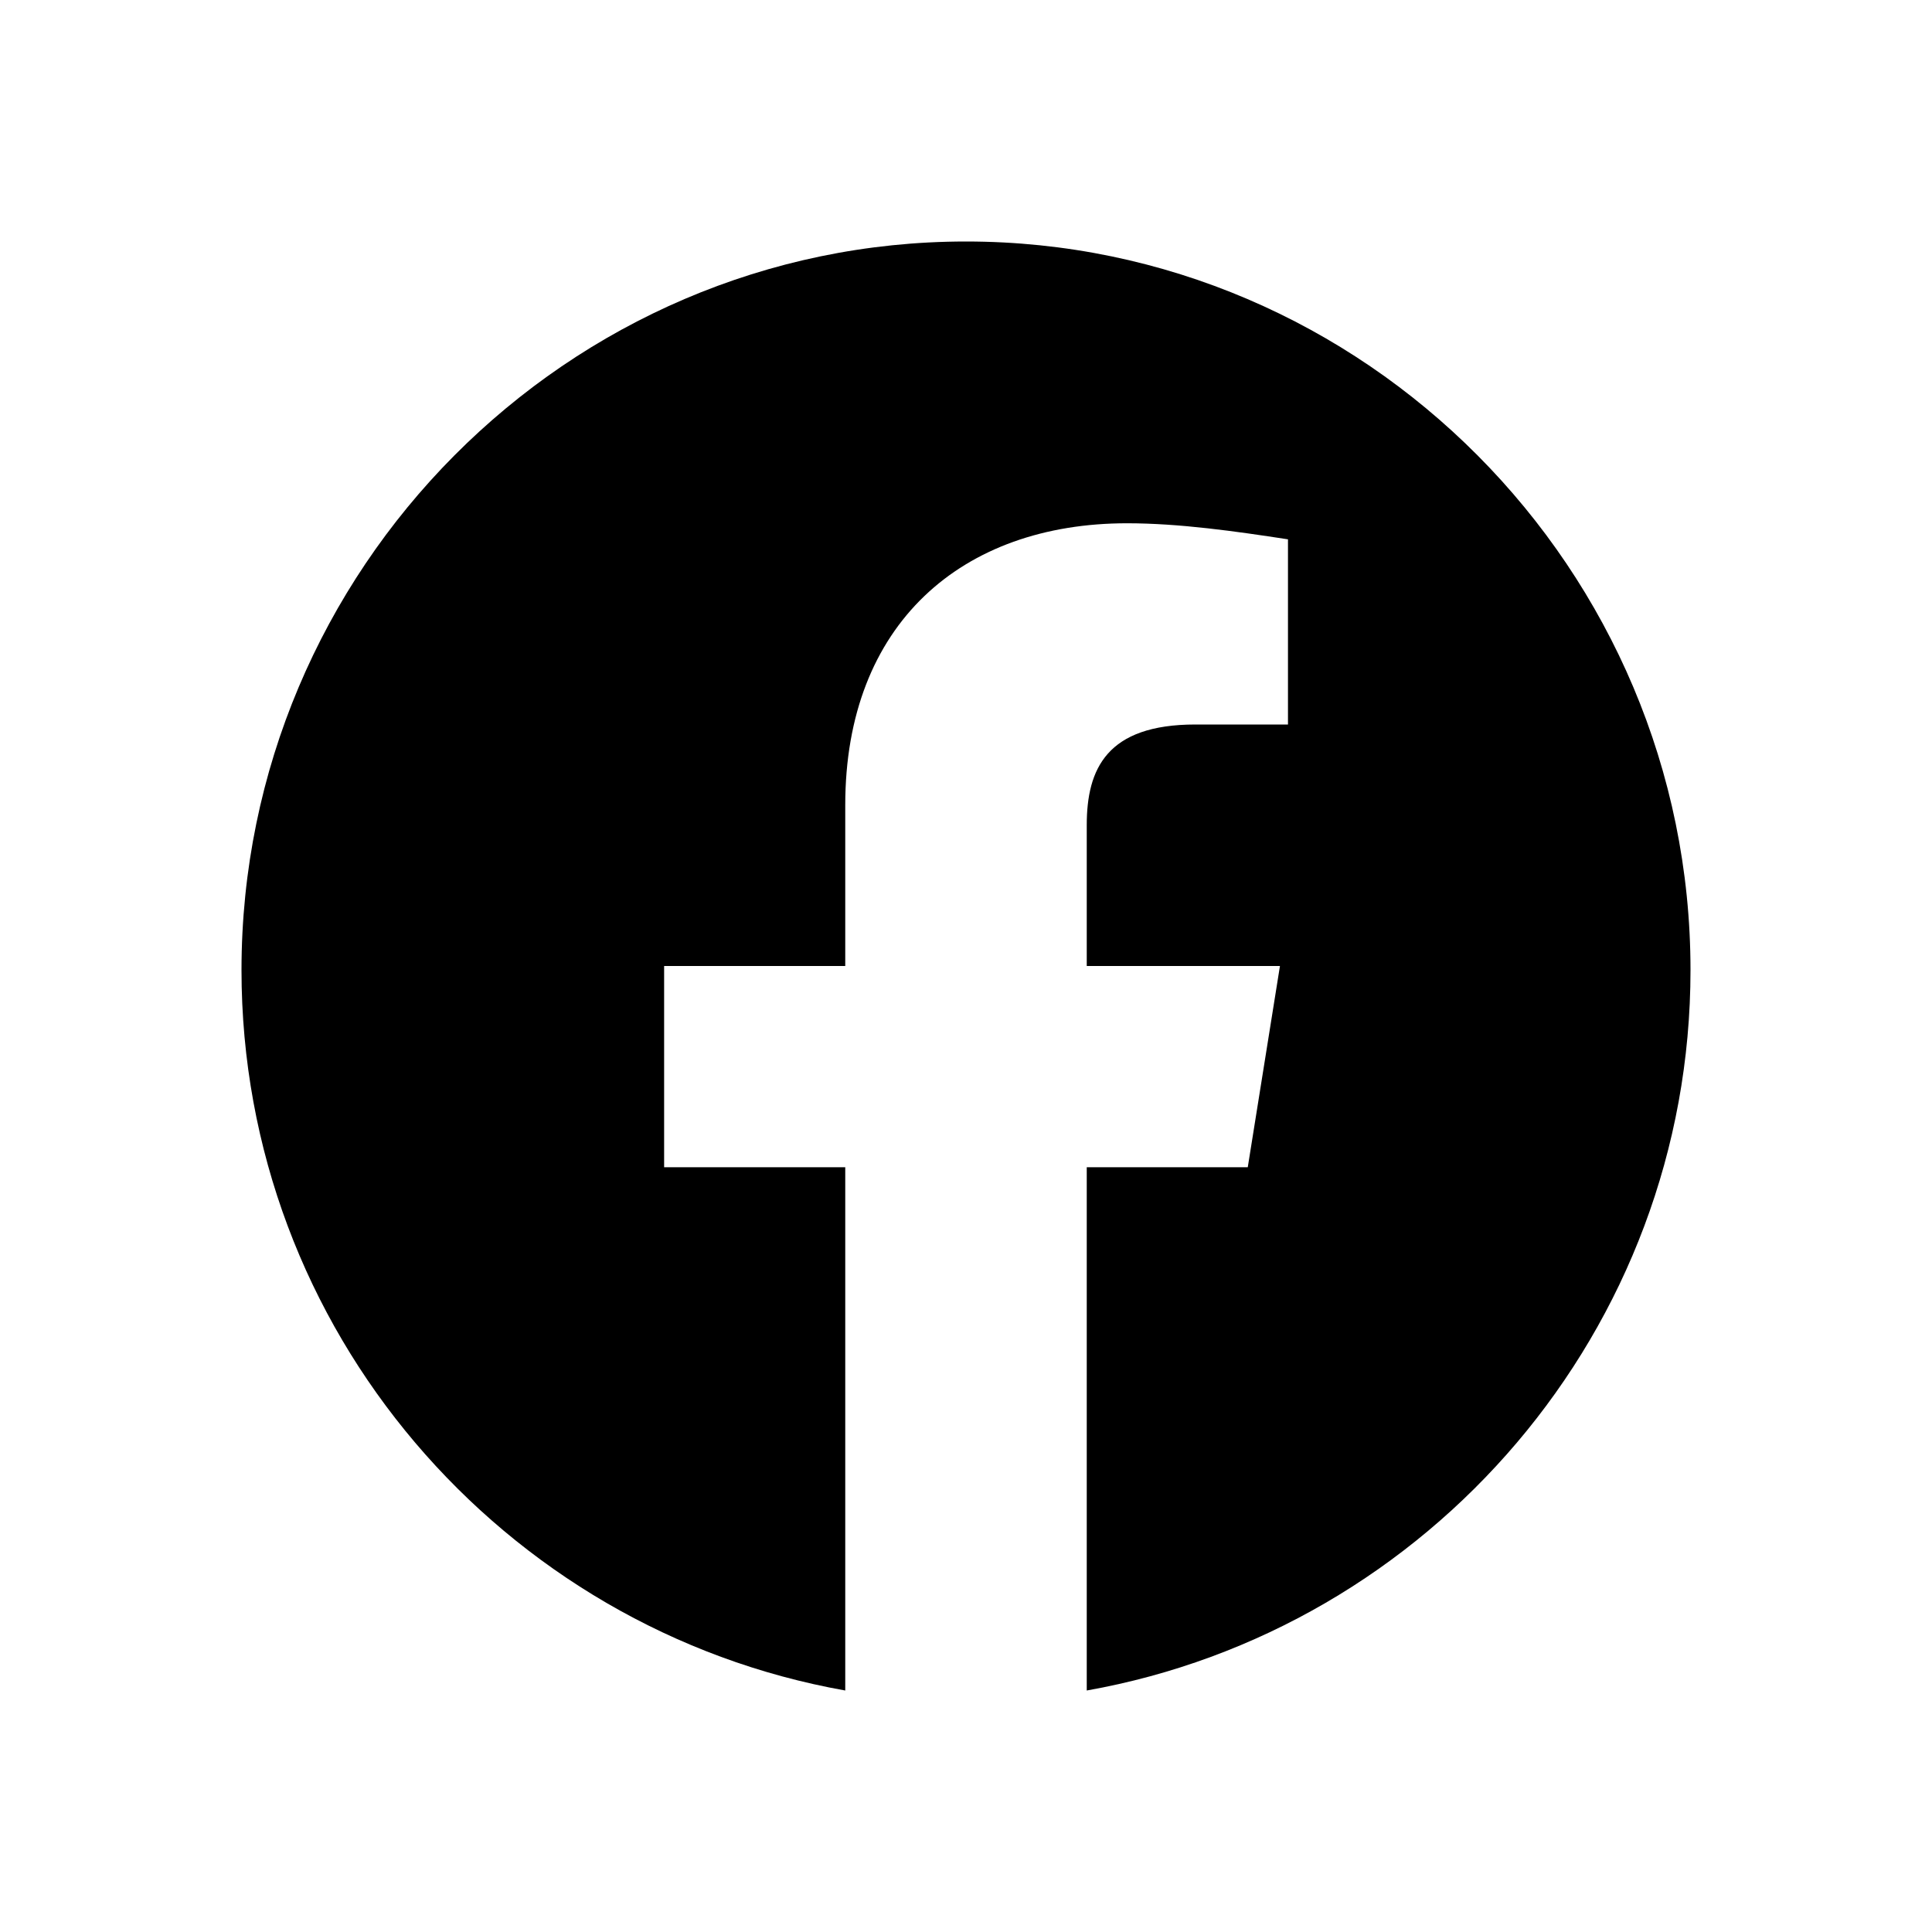
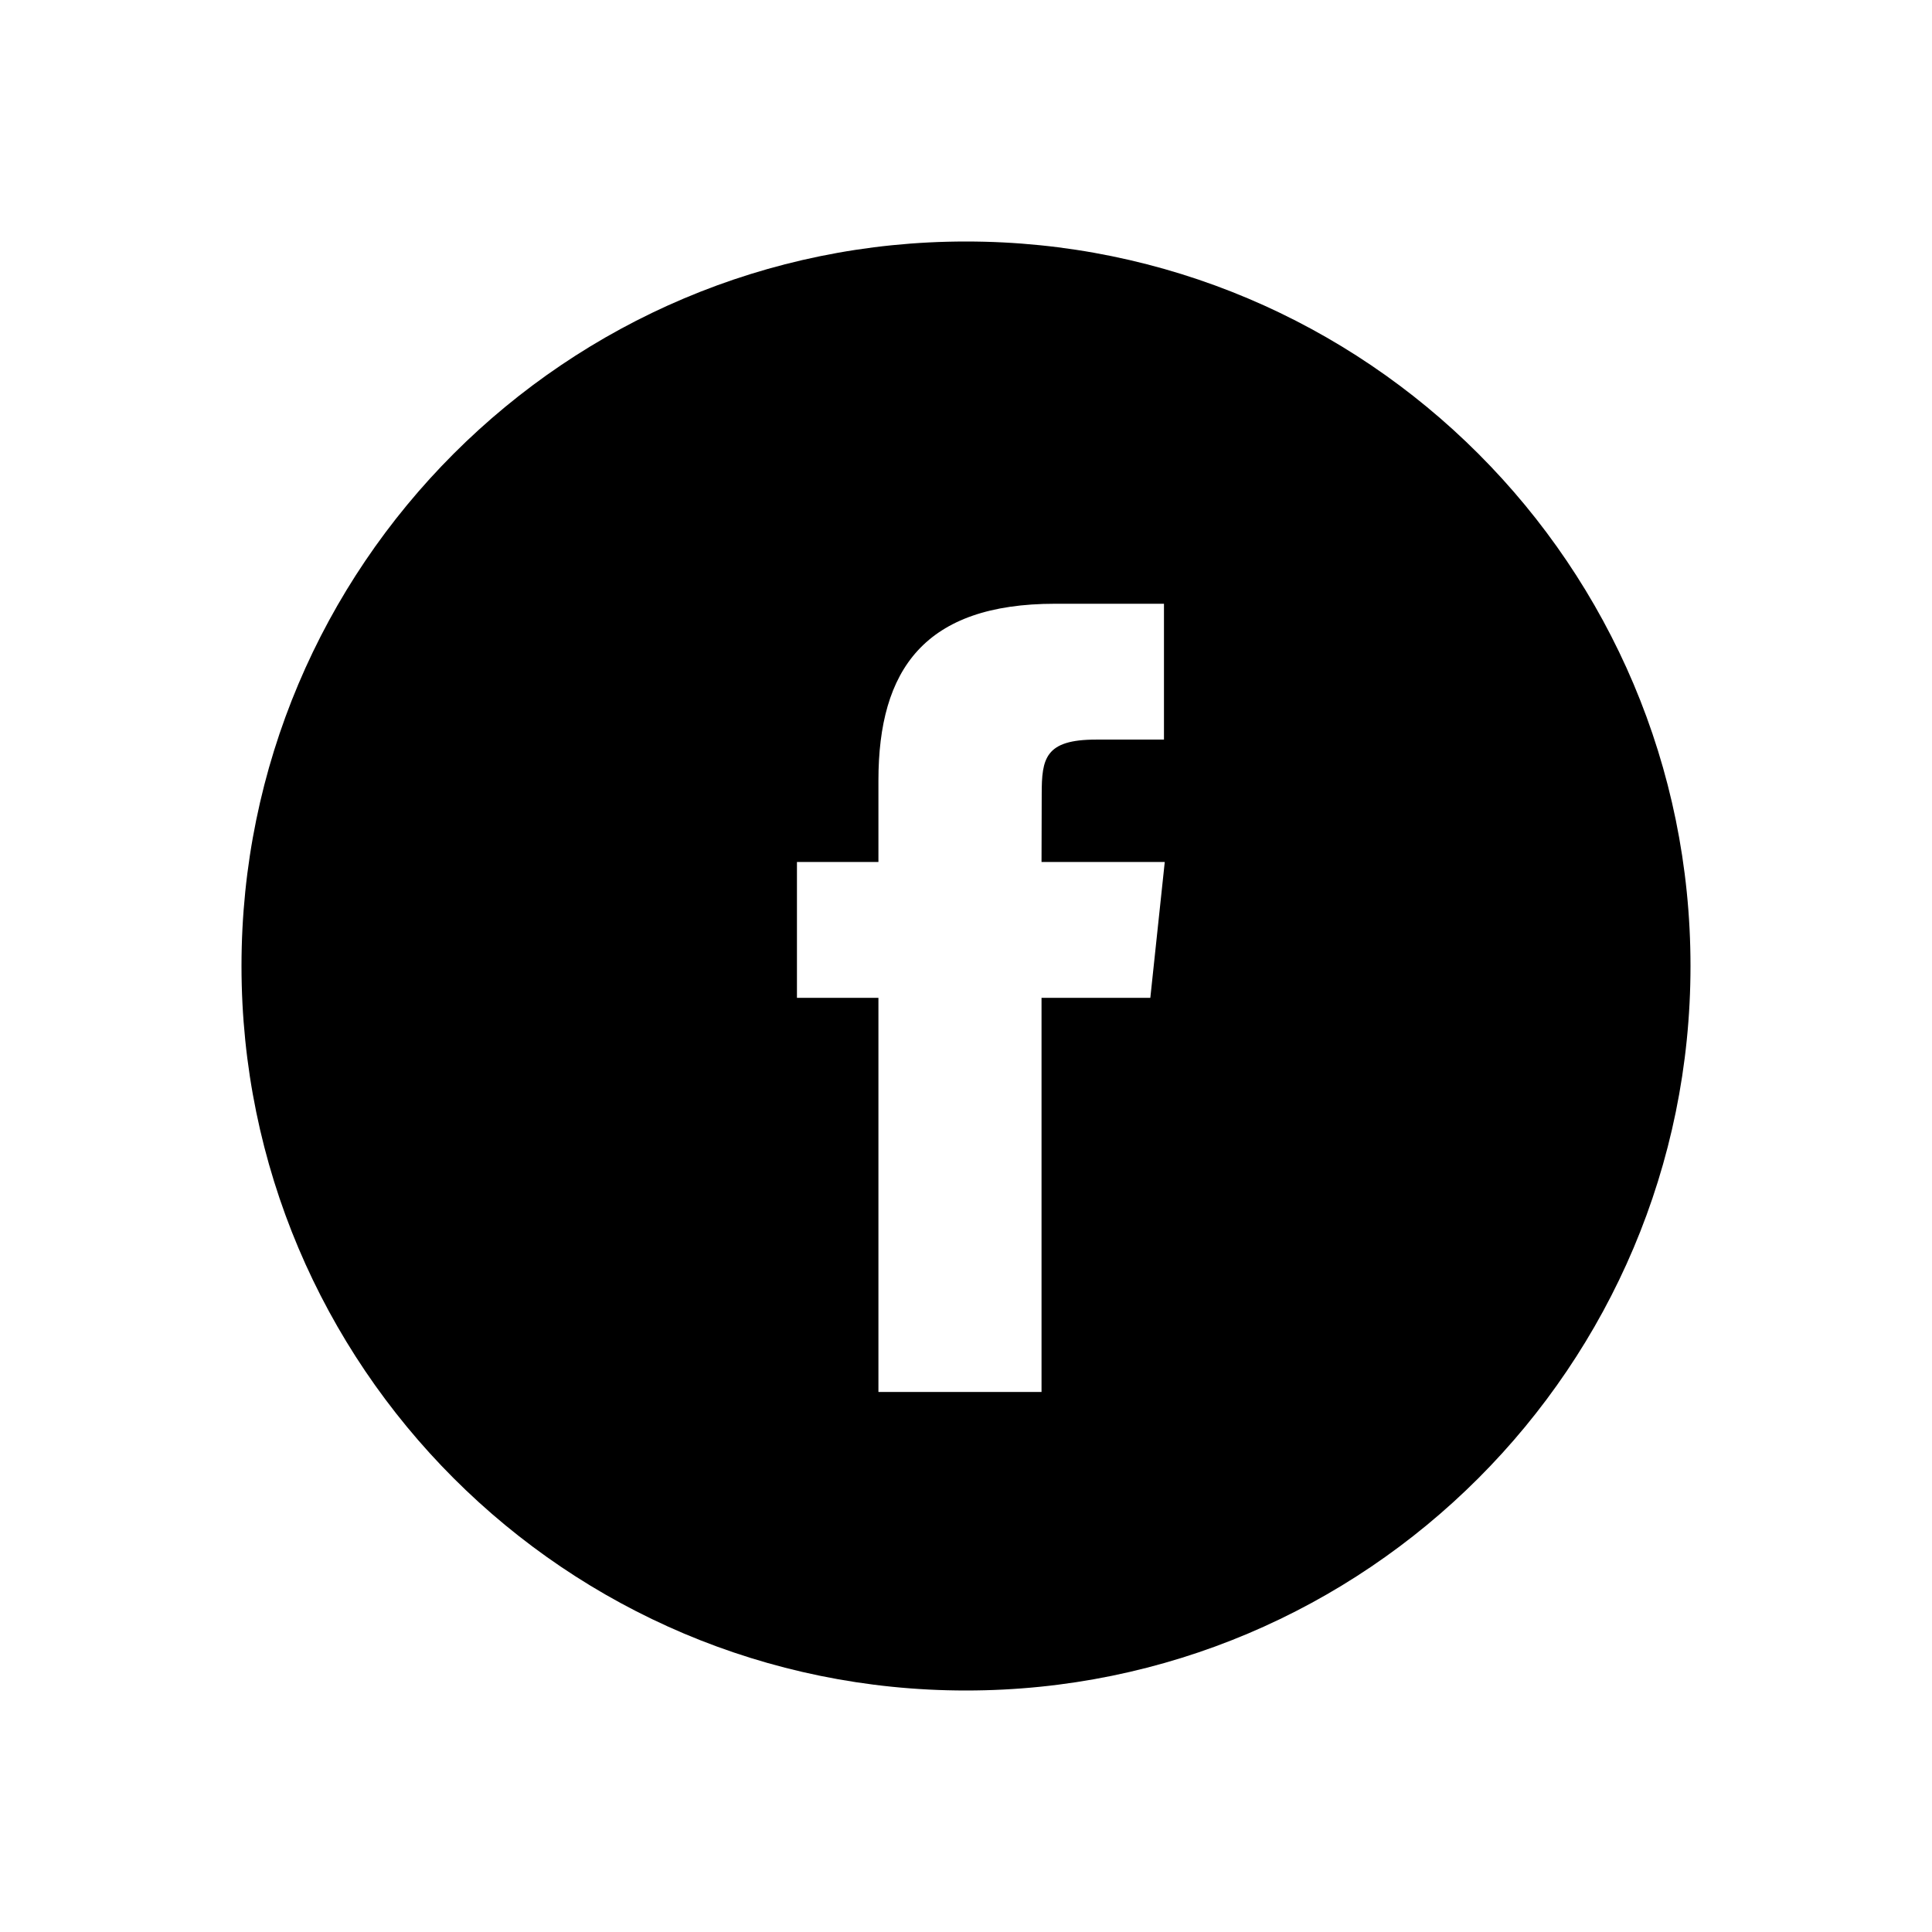
<svg xmlns="http://www.w3.org/2000/svg" viewBox="0 0 64 64" fill="currentColor">
-   <path fill-rule="evenodd" clip-rule="evenodd" d="M8 32.134C8 44.066 16.666 53.988 28 56V38.666H22V32H28V26.666C28 20.666 31.866 17.334 37.334 17.334C39.066 17.334 40.934 17.6 42.666 17.866V24H39.6C36.666 24 36 25.466 36 27.334V32H42.4L41.334 38.666H36V56C47.334 53.988 56 44.068 56 32.134C56 18.86 45.2 8 32 8C18.8 8 8 18.86 8 32.134Z" />
+   <path fill-rule="evenodd" clip-rule="evenodd" d="M32 8C18.745 8 8 18.745 8 32C8 45.255 18.745 56 32 56C45.255 56 56 45.255 56 32C56 18.745 45.255 8 32 8ZM34.502 33.054V46.111H29.099V33.055H26.4V28.555H29.099V25.854C29.099 22.183 30.623 20 34.953 20H38.558V24.5H36.305C34.619 24.5 34.508 25.129 34.508 26.302L34.502 28.555H38.584L38.106 33.054H34.502Z" />
</svg>
